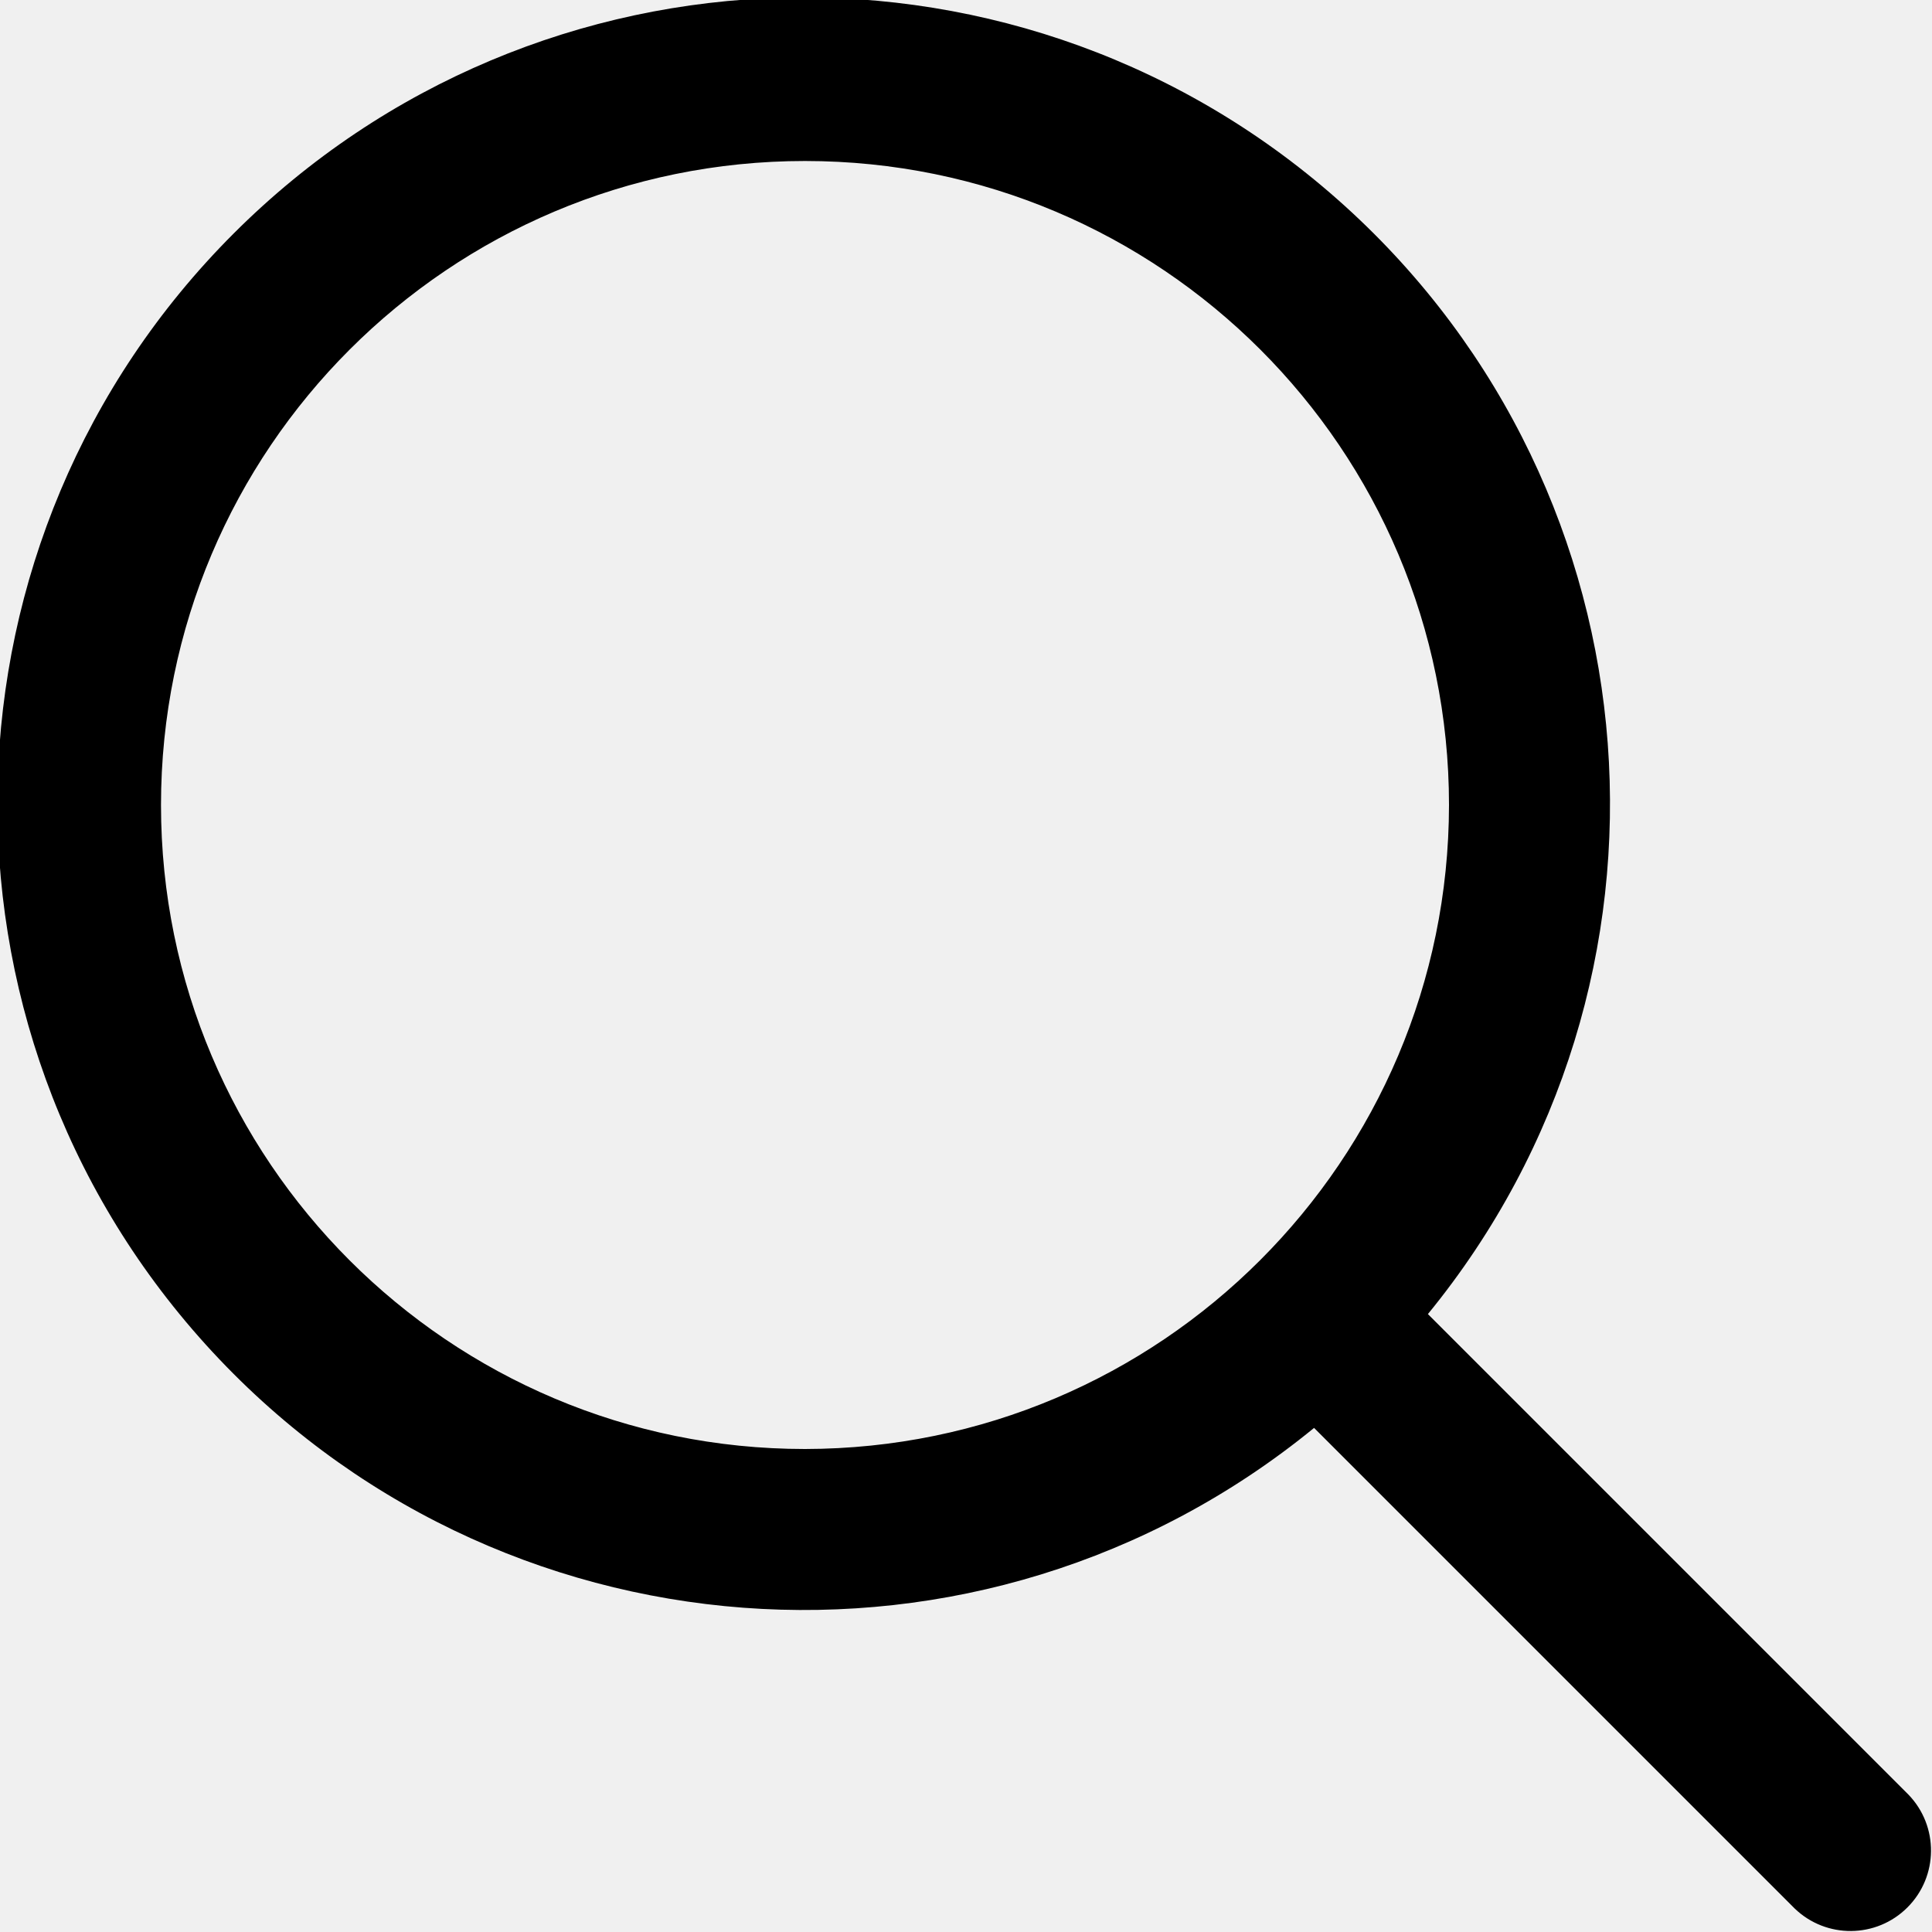
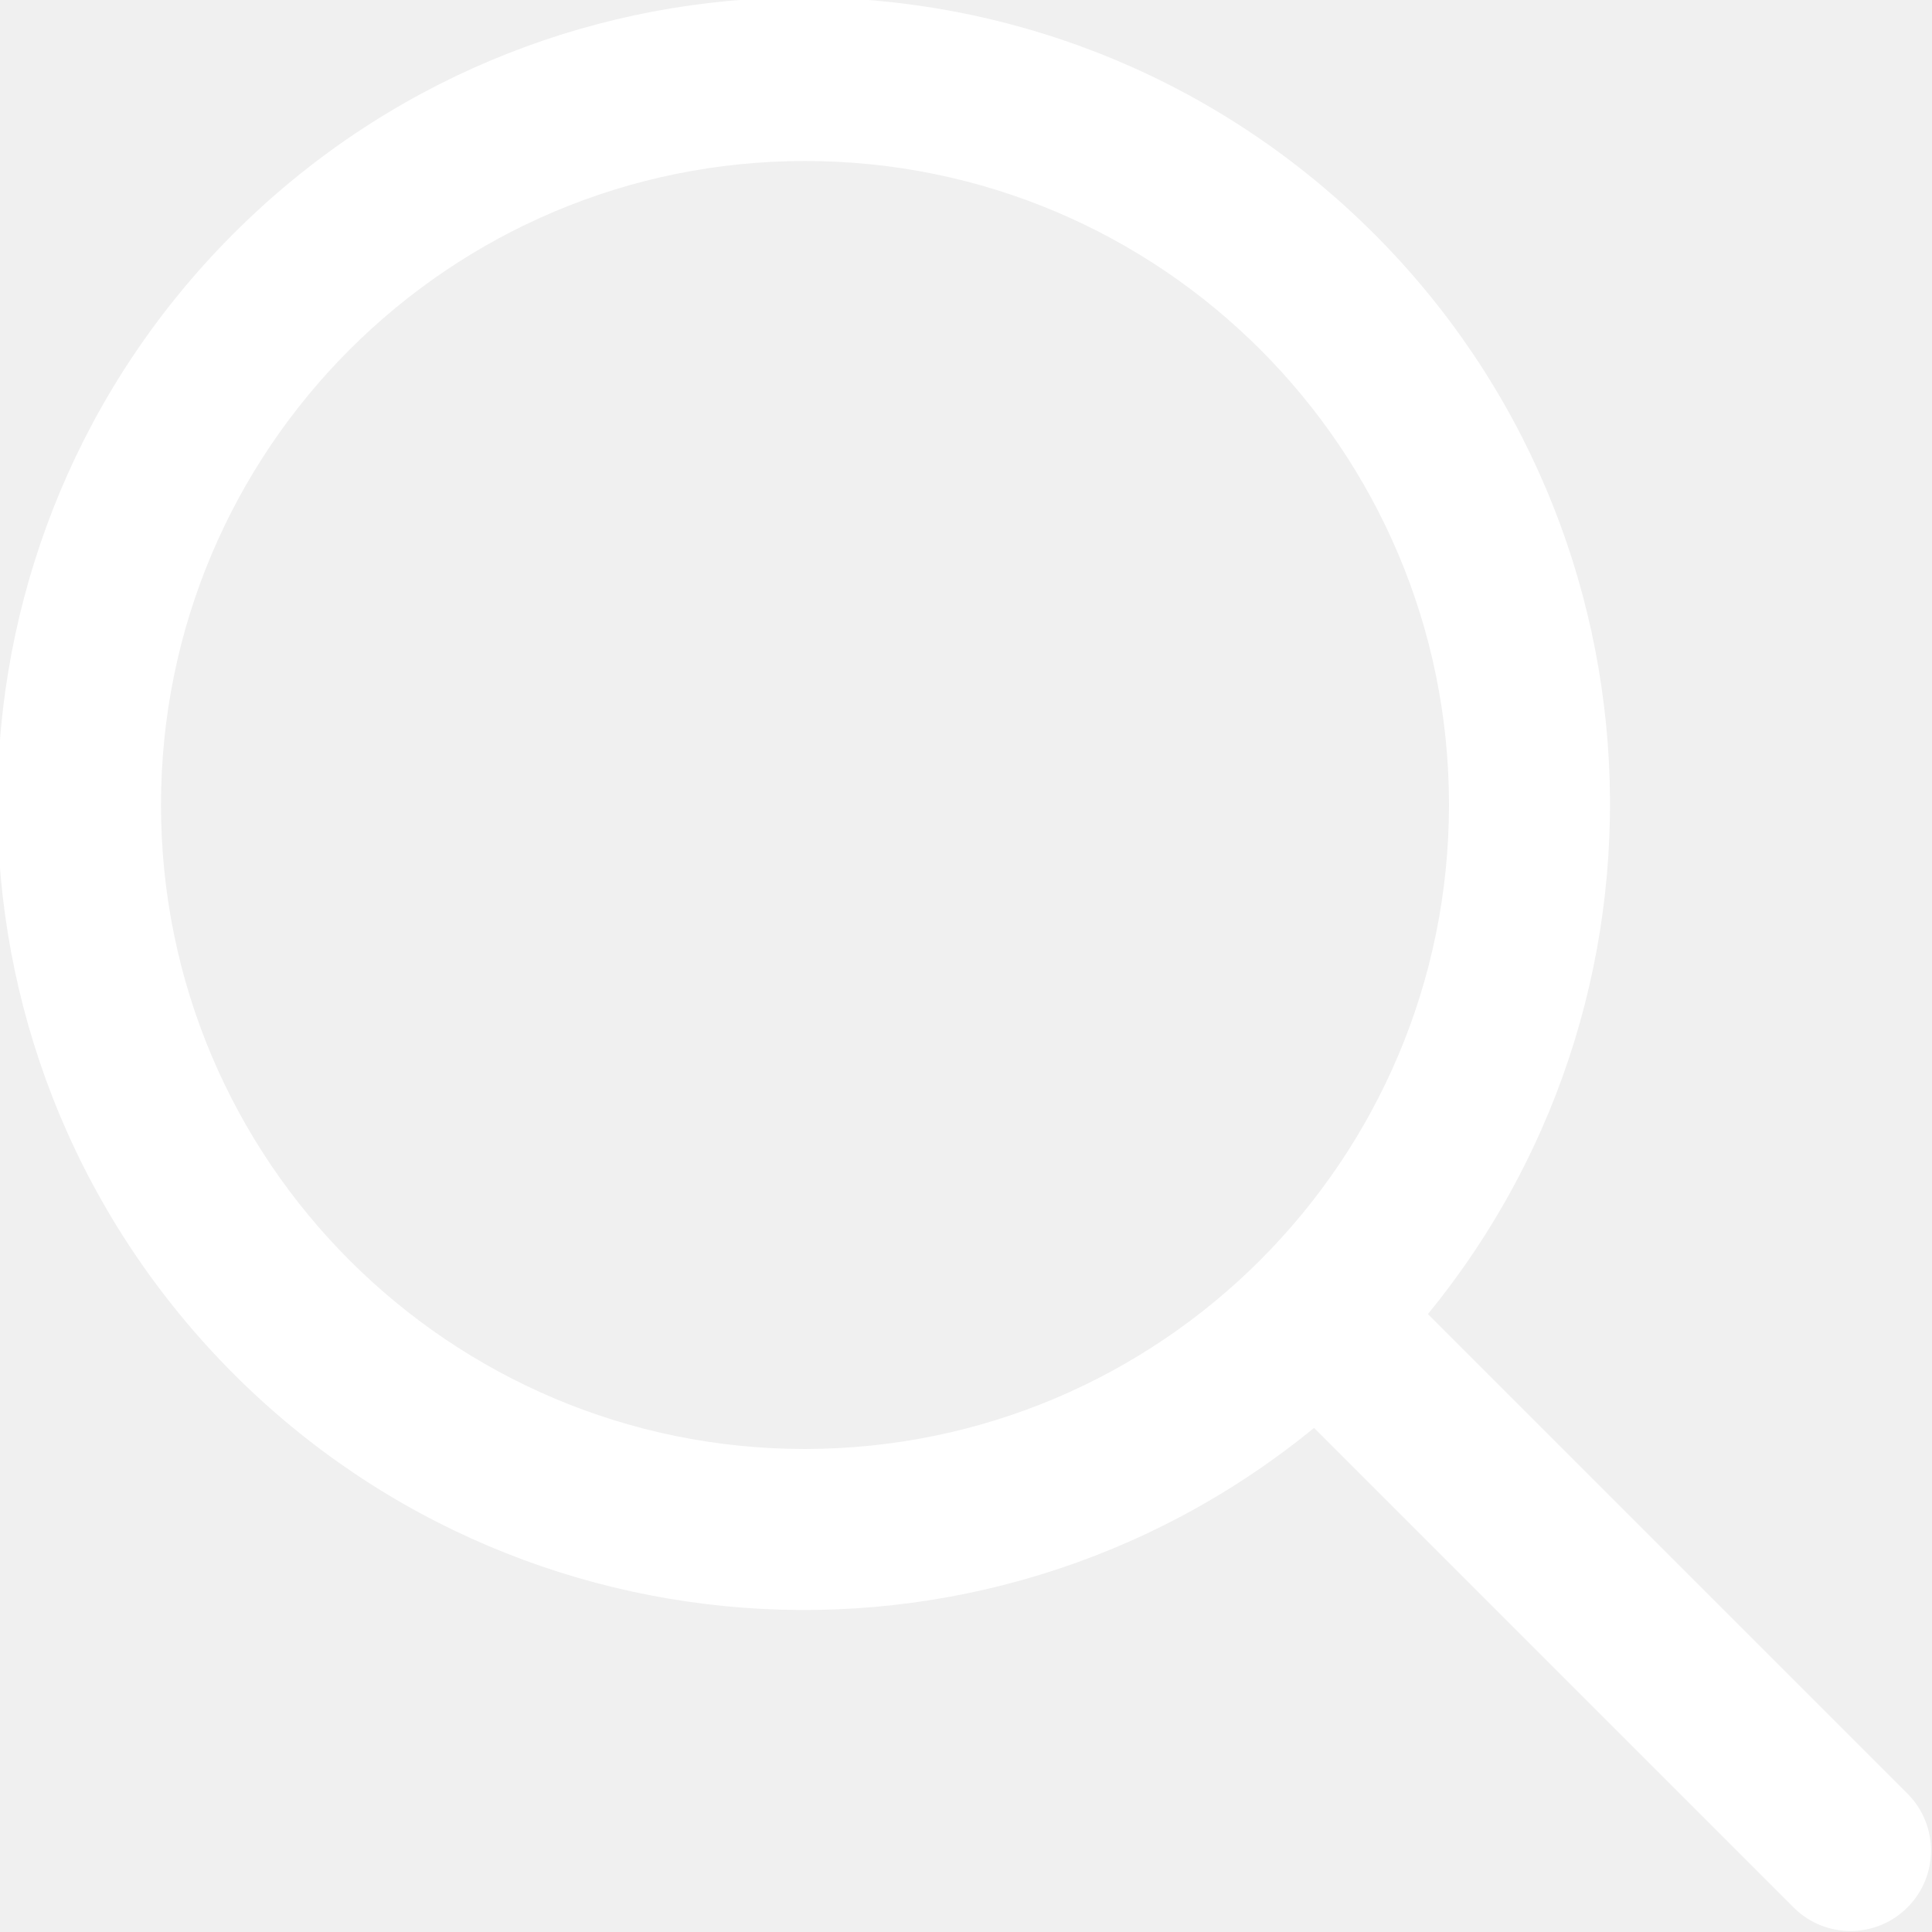
- <svg xmlns="http://www.w3.org/2000/svg" id="Outline" viewBox="0 0 24 24" width="512" height="512">
+ <svg xmlns="http://www.w3.org/2000/svg" id="Outline" viewBox="0 0 24 24" width="512" height="512" fill="white">
  <path d="M23.707,22.293l-5.969-5.969a10.016,10.016,0,1,0-1.414,1.414l5.969,5.969a1,1,0,0,0,1.414-1.414ZM10,18a8,8,0,1,1,8-8A8.009,8.009,0,0,1,10,18Z" />
</svg>
